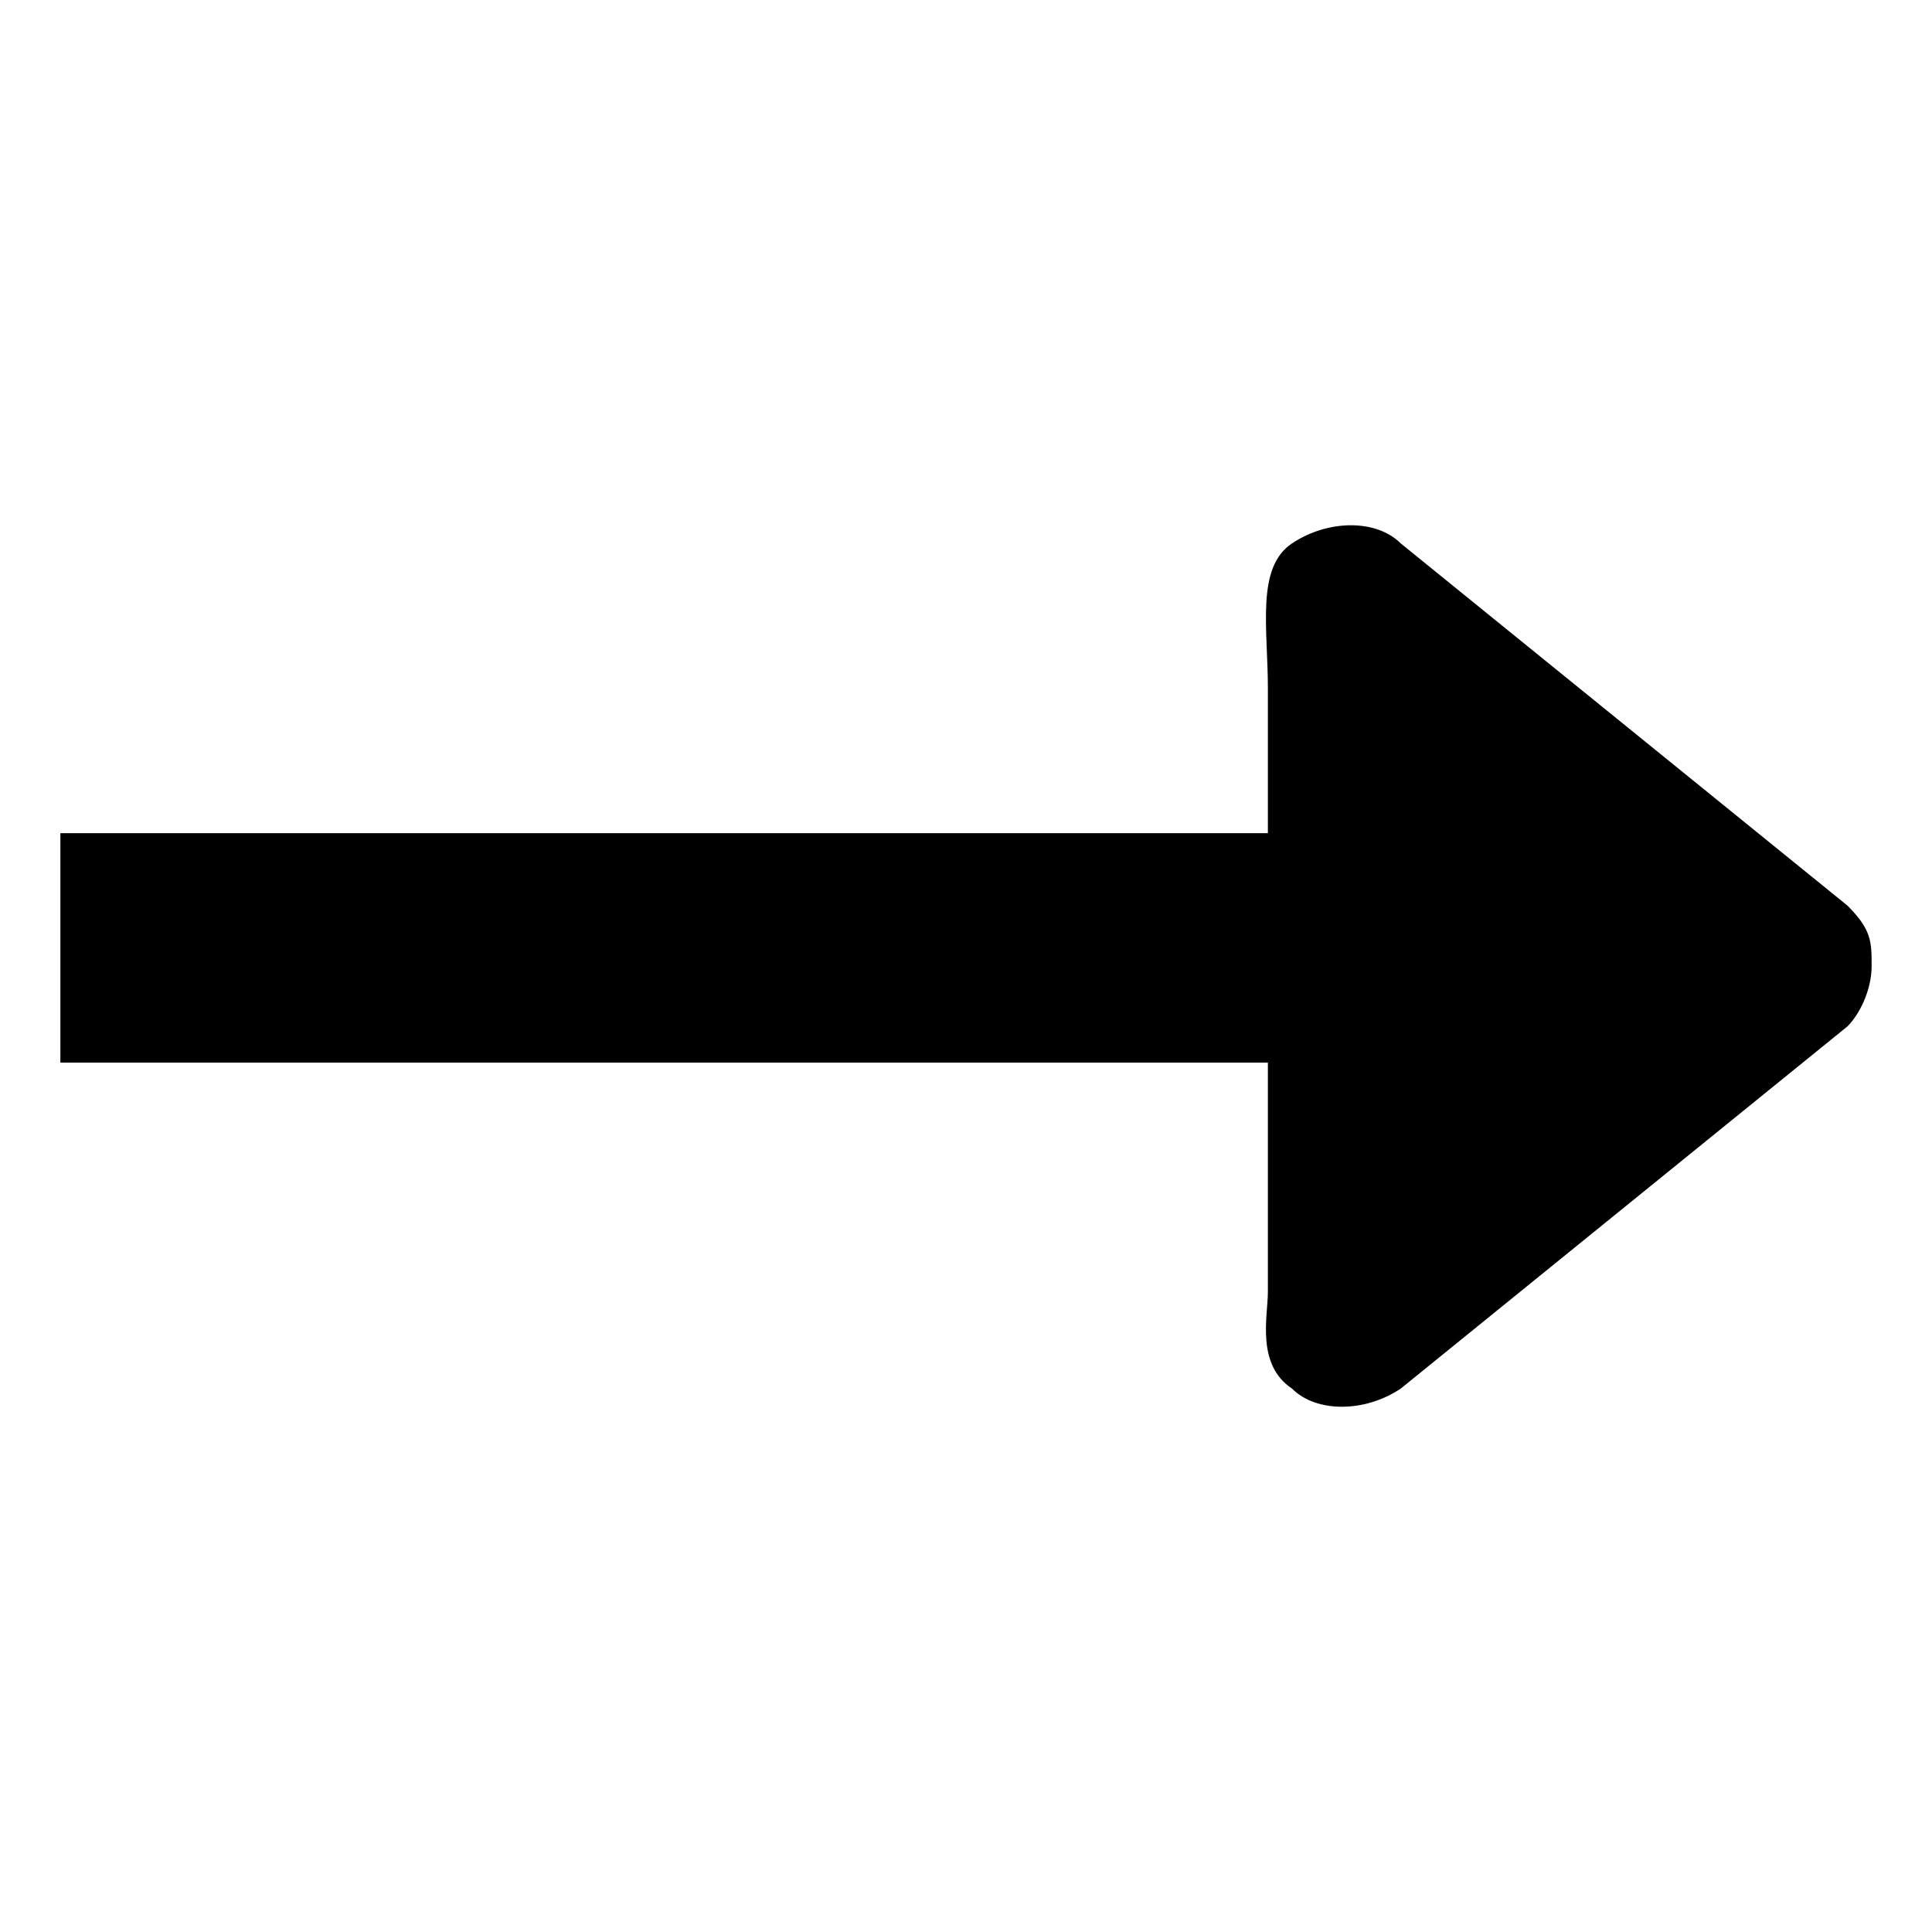
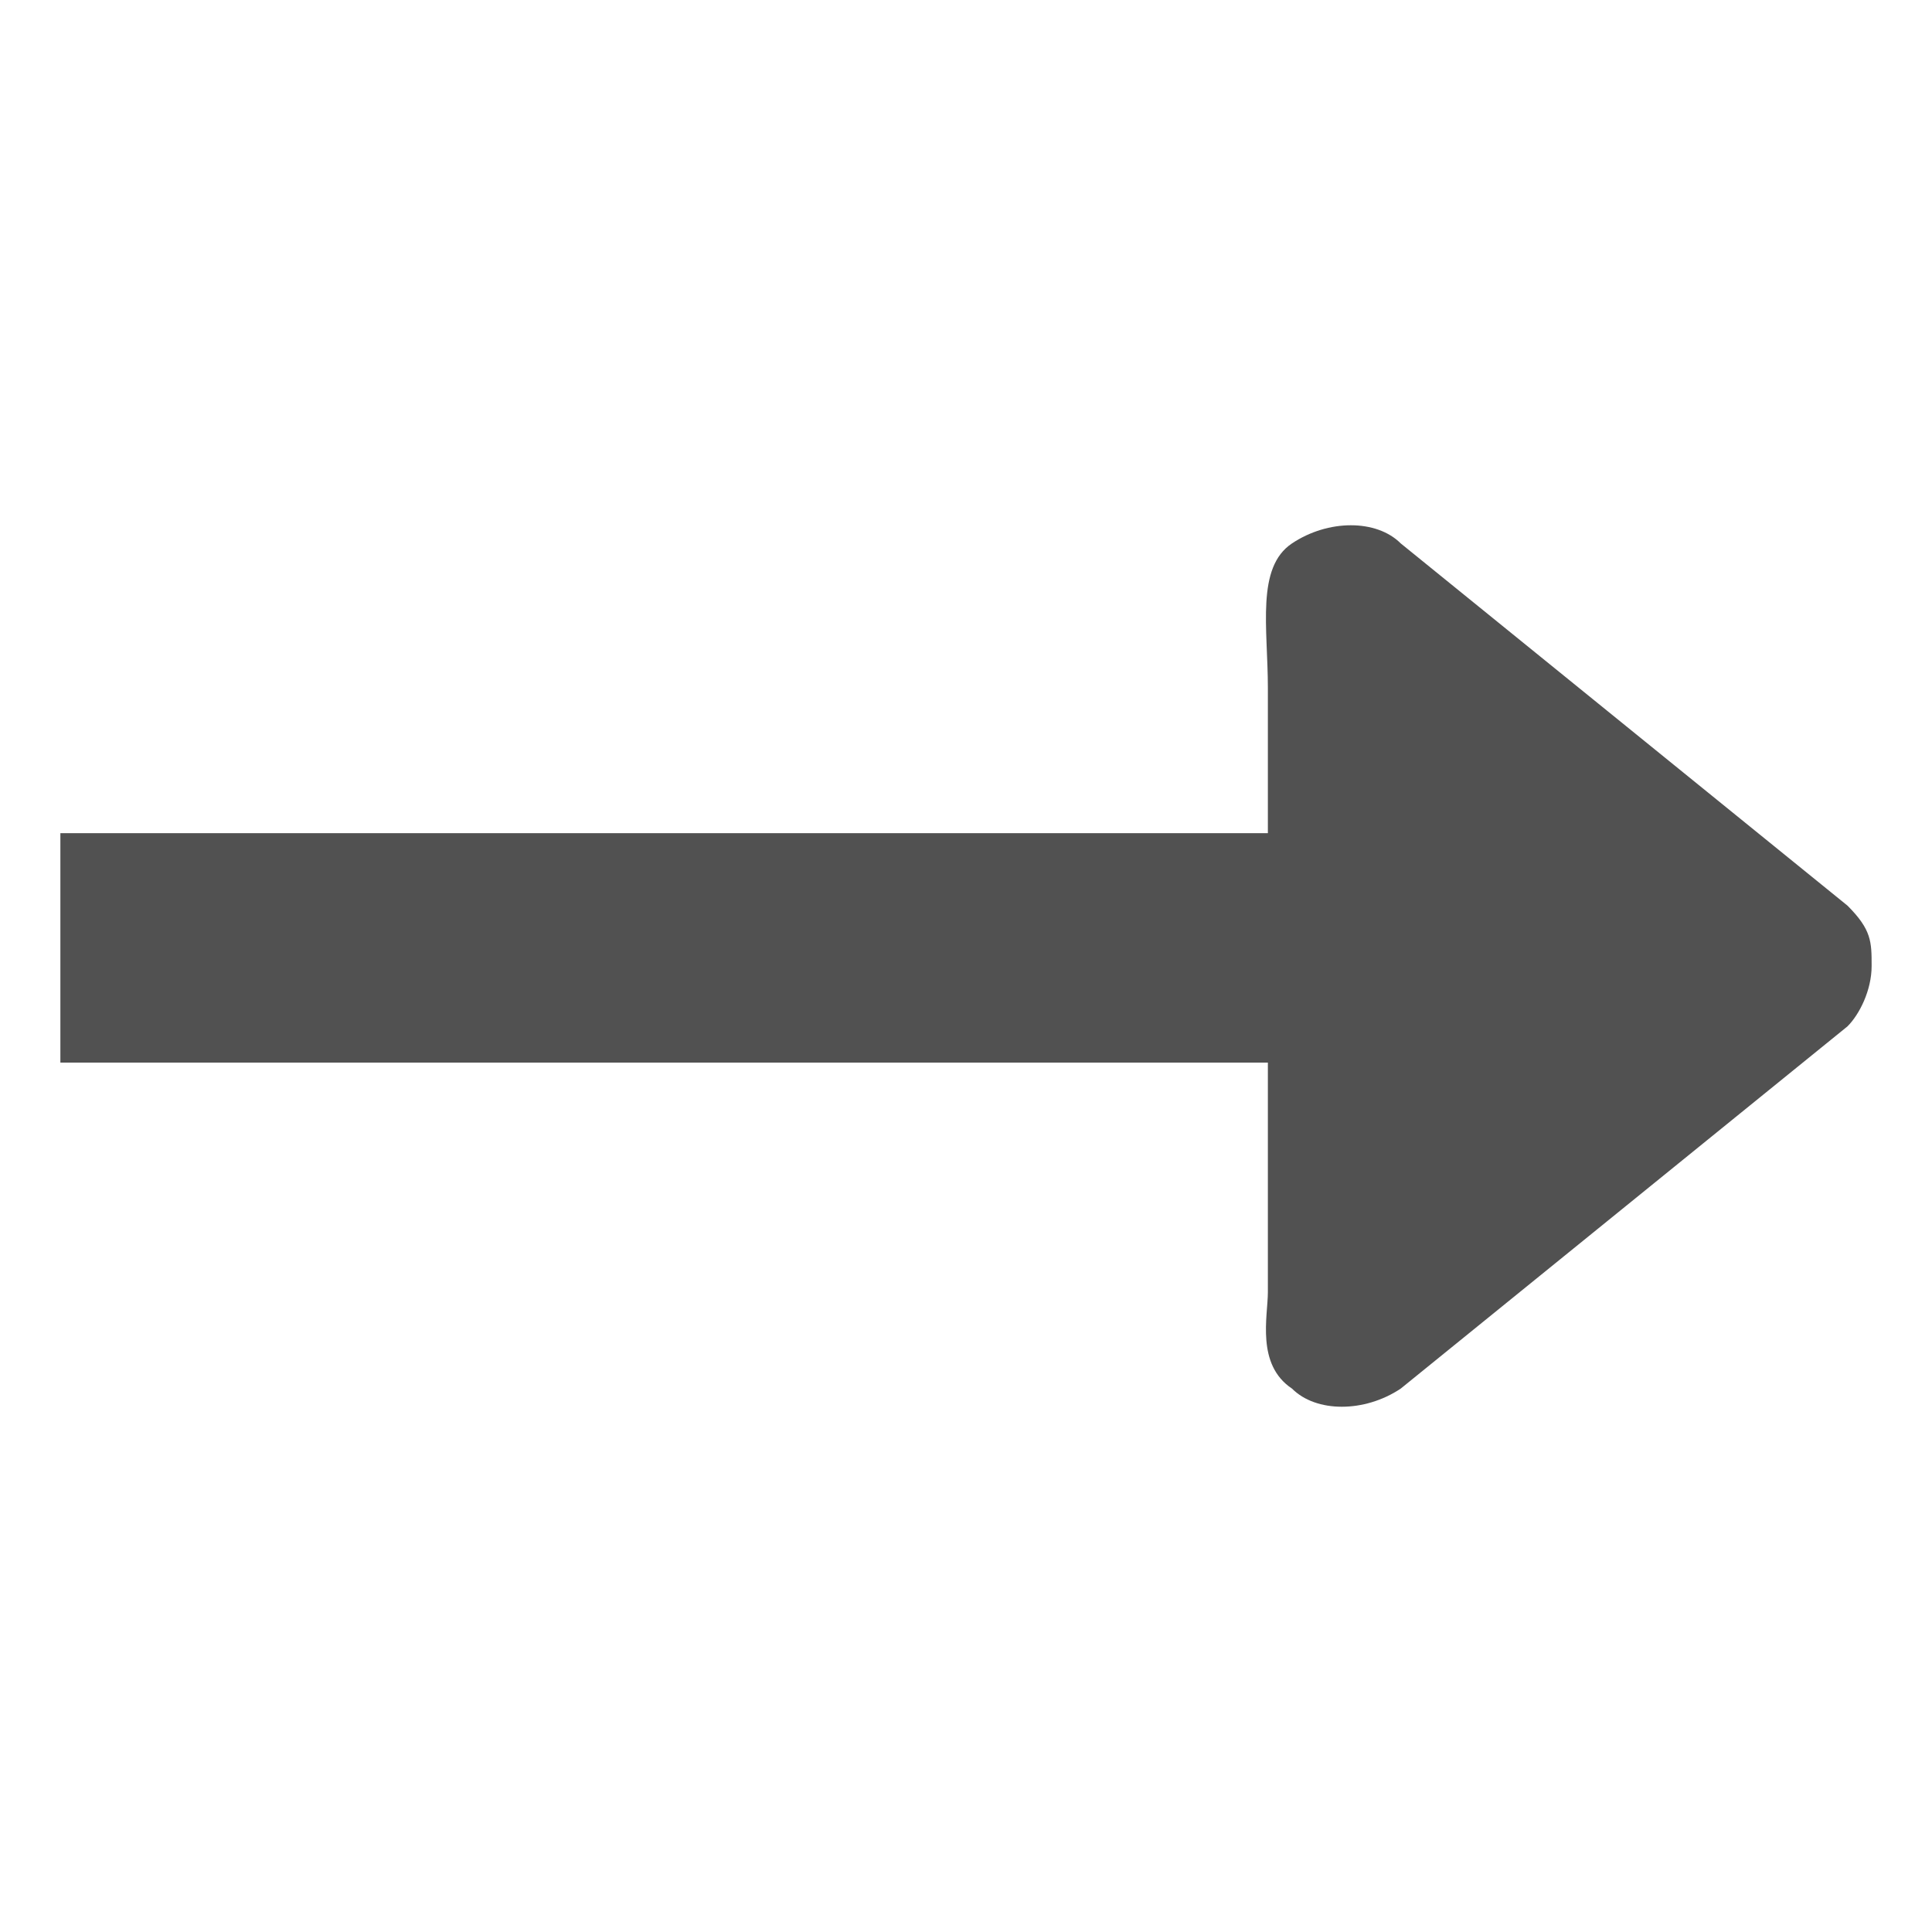
<svg xmlns="http://www.w3.org/2000/svg" version="1.1" id="图层_1" x="0px" y="0px" viewBox="0 0 16 16" style="enable-background:new 0 0 16 16;" xml:space="preserve">
-   <path d="M0.5,6.9v1.9h10v1.9c0,0.2-0.1,0.6,0.2,0.8c0.2,0.2,0.6,0.2,0.9,0l3.7-3c0.1-0.1,0.2-0.3,0.2-0.5c0-0.2,0-0.3-0.2-0.5  l-3.7-3c-0.2-0.2-0.6-0.2-0.9,0s-0.2,0.7-0.2,1.2v1.2H0.5z" />
+   <path d="M0.5,6.9v1.9h10v1.9c0,0.2-0.1,0.6,0.2,0.8c0.2,0.2,0.6,0.2,0.9,0l3.7-3c0.1-0.1,0.2-0.3,0.2-0.5c0-0.2,0-0.3-0.2-0.5  l-3.7-3c-0.2-0.2-0.6-0.2-0.9,0s-0.2,0.7-0.2,1.2v1.2H0.5z" fill="#515151" />
</svg>
